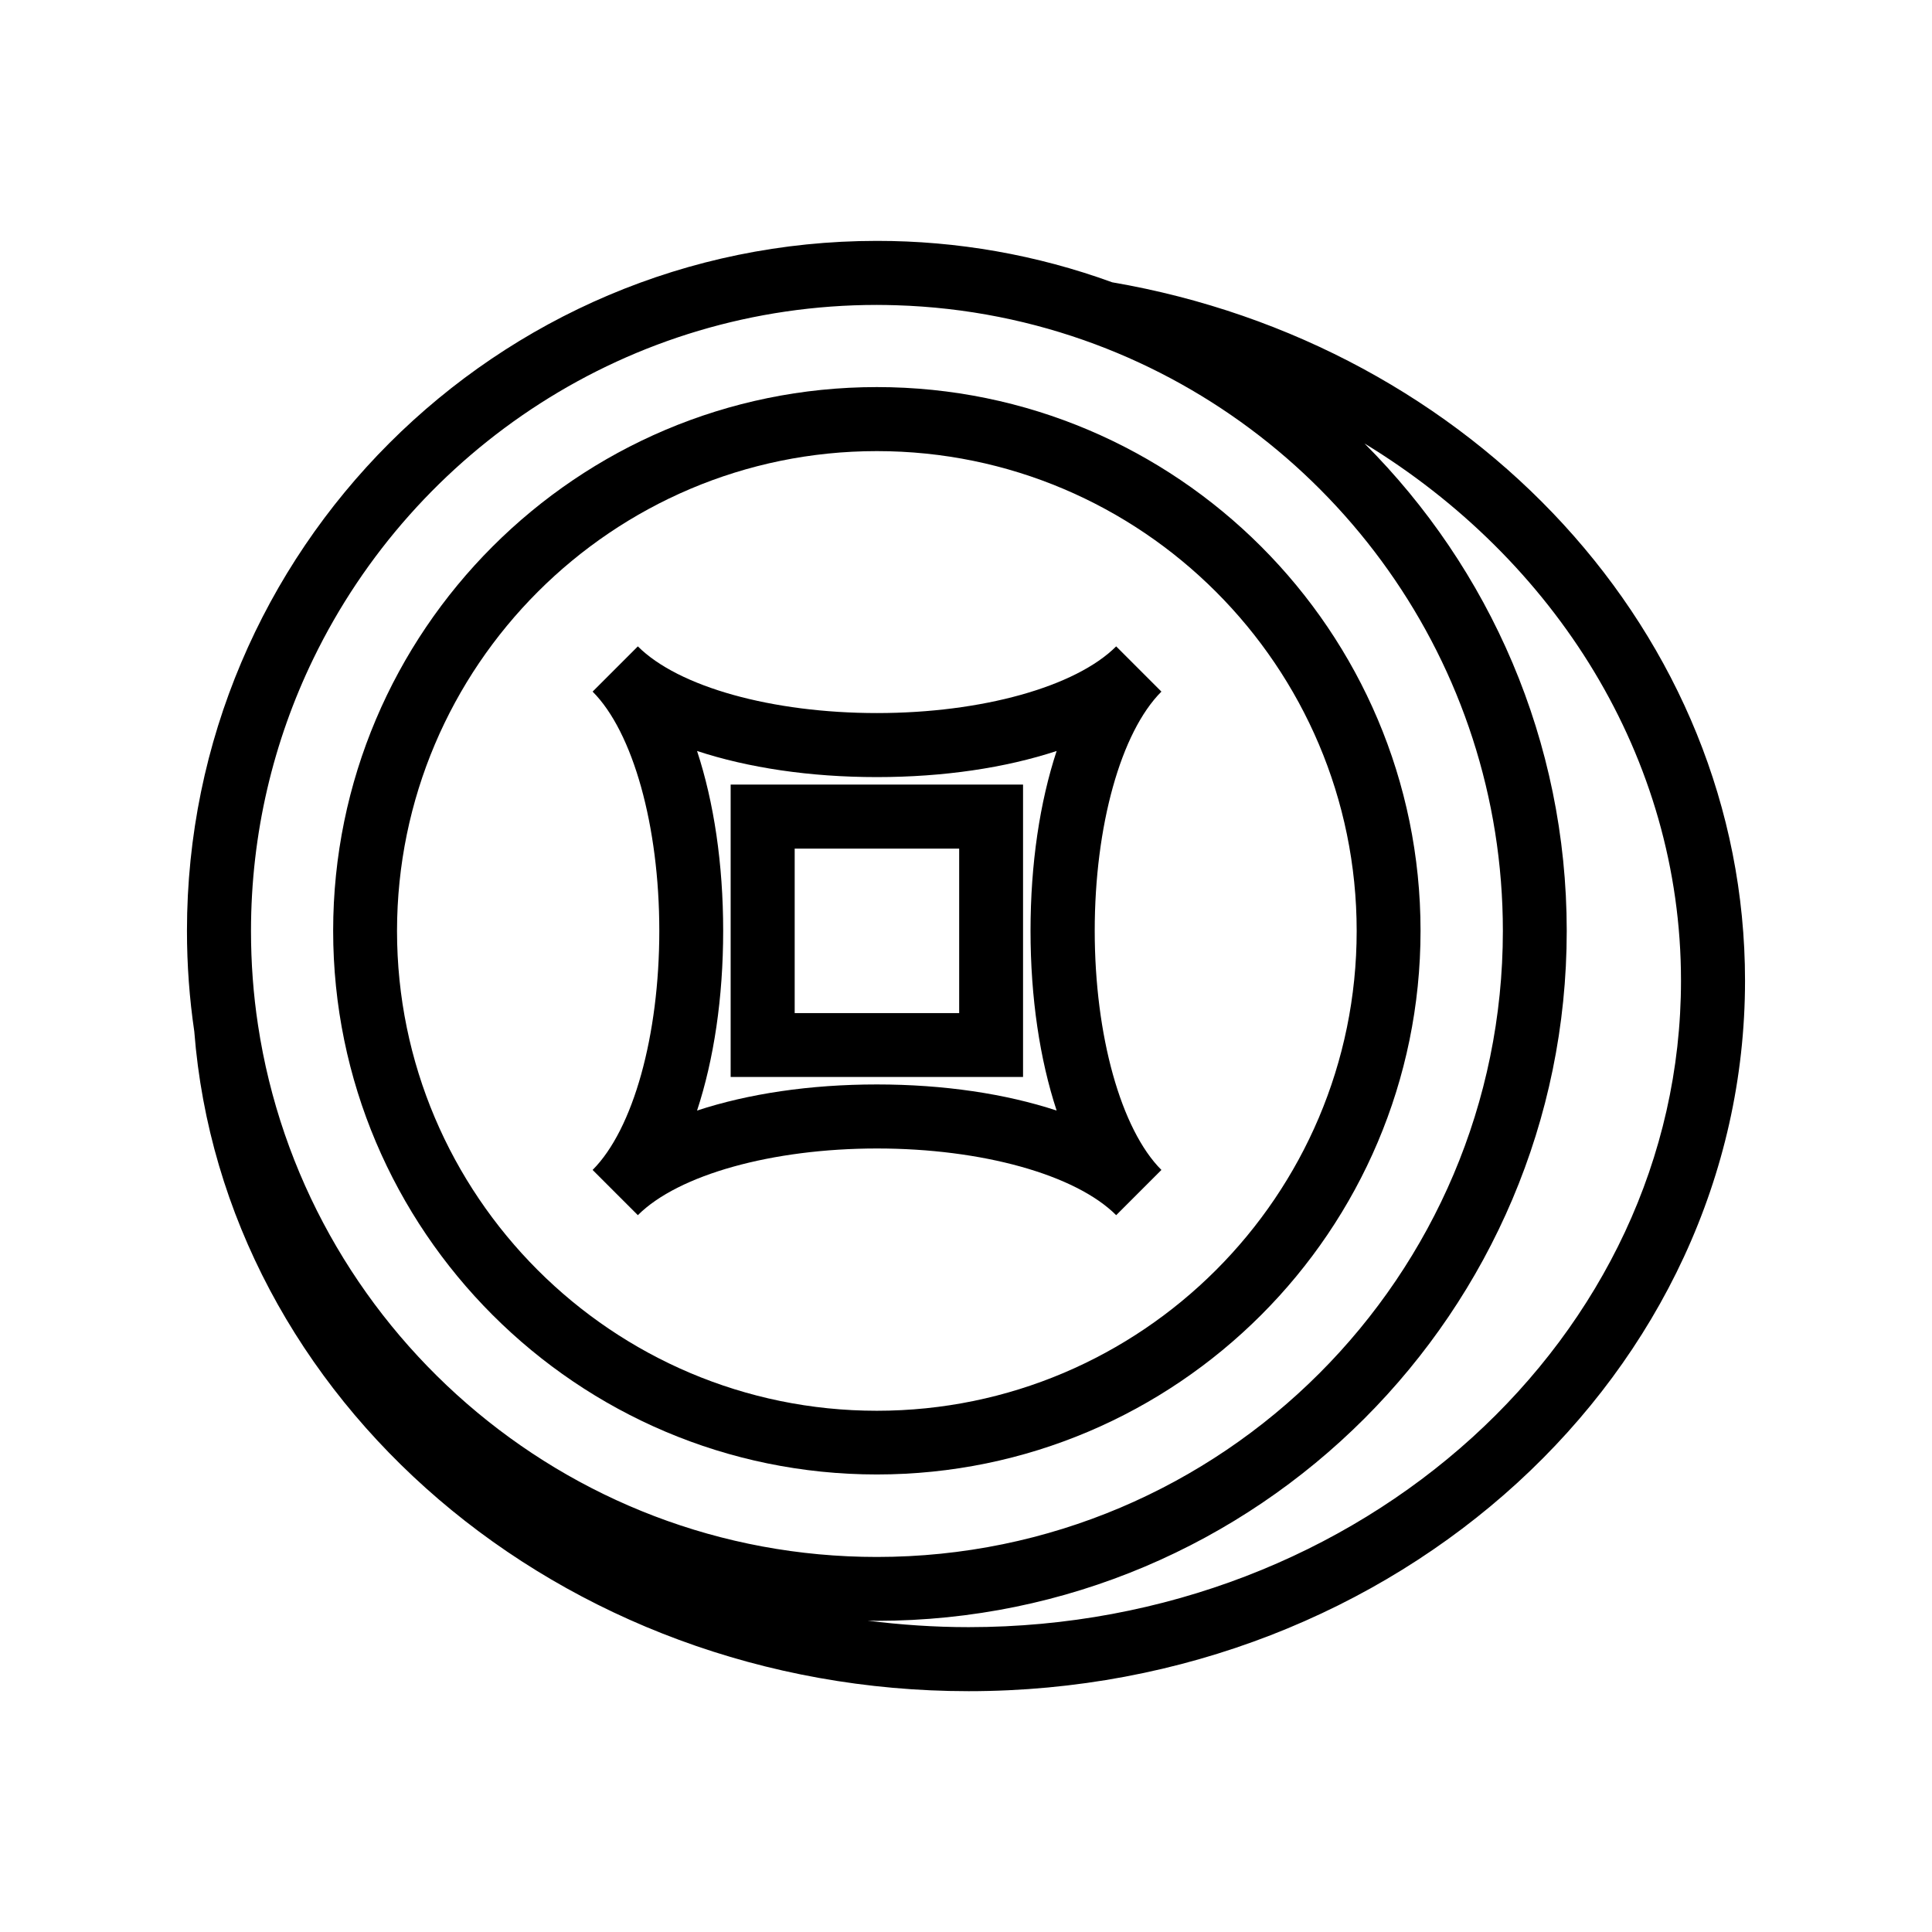
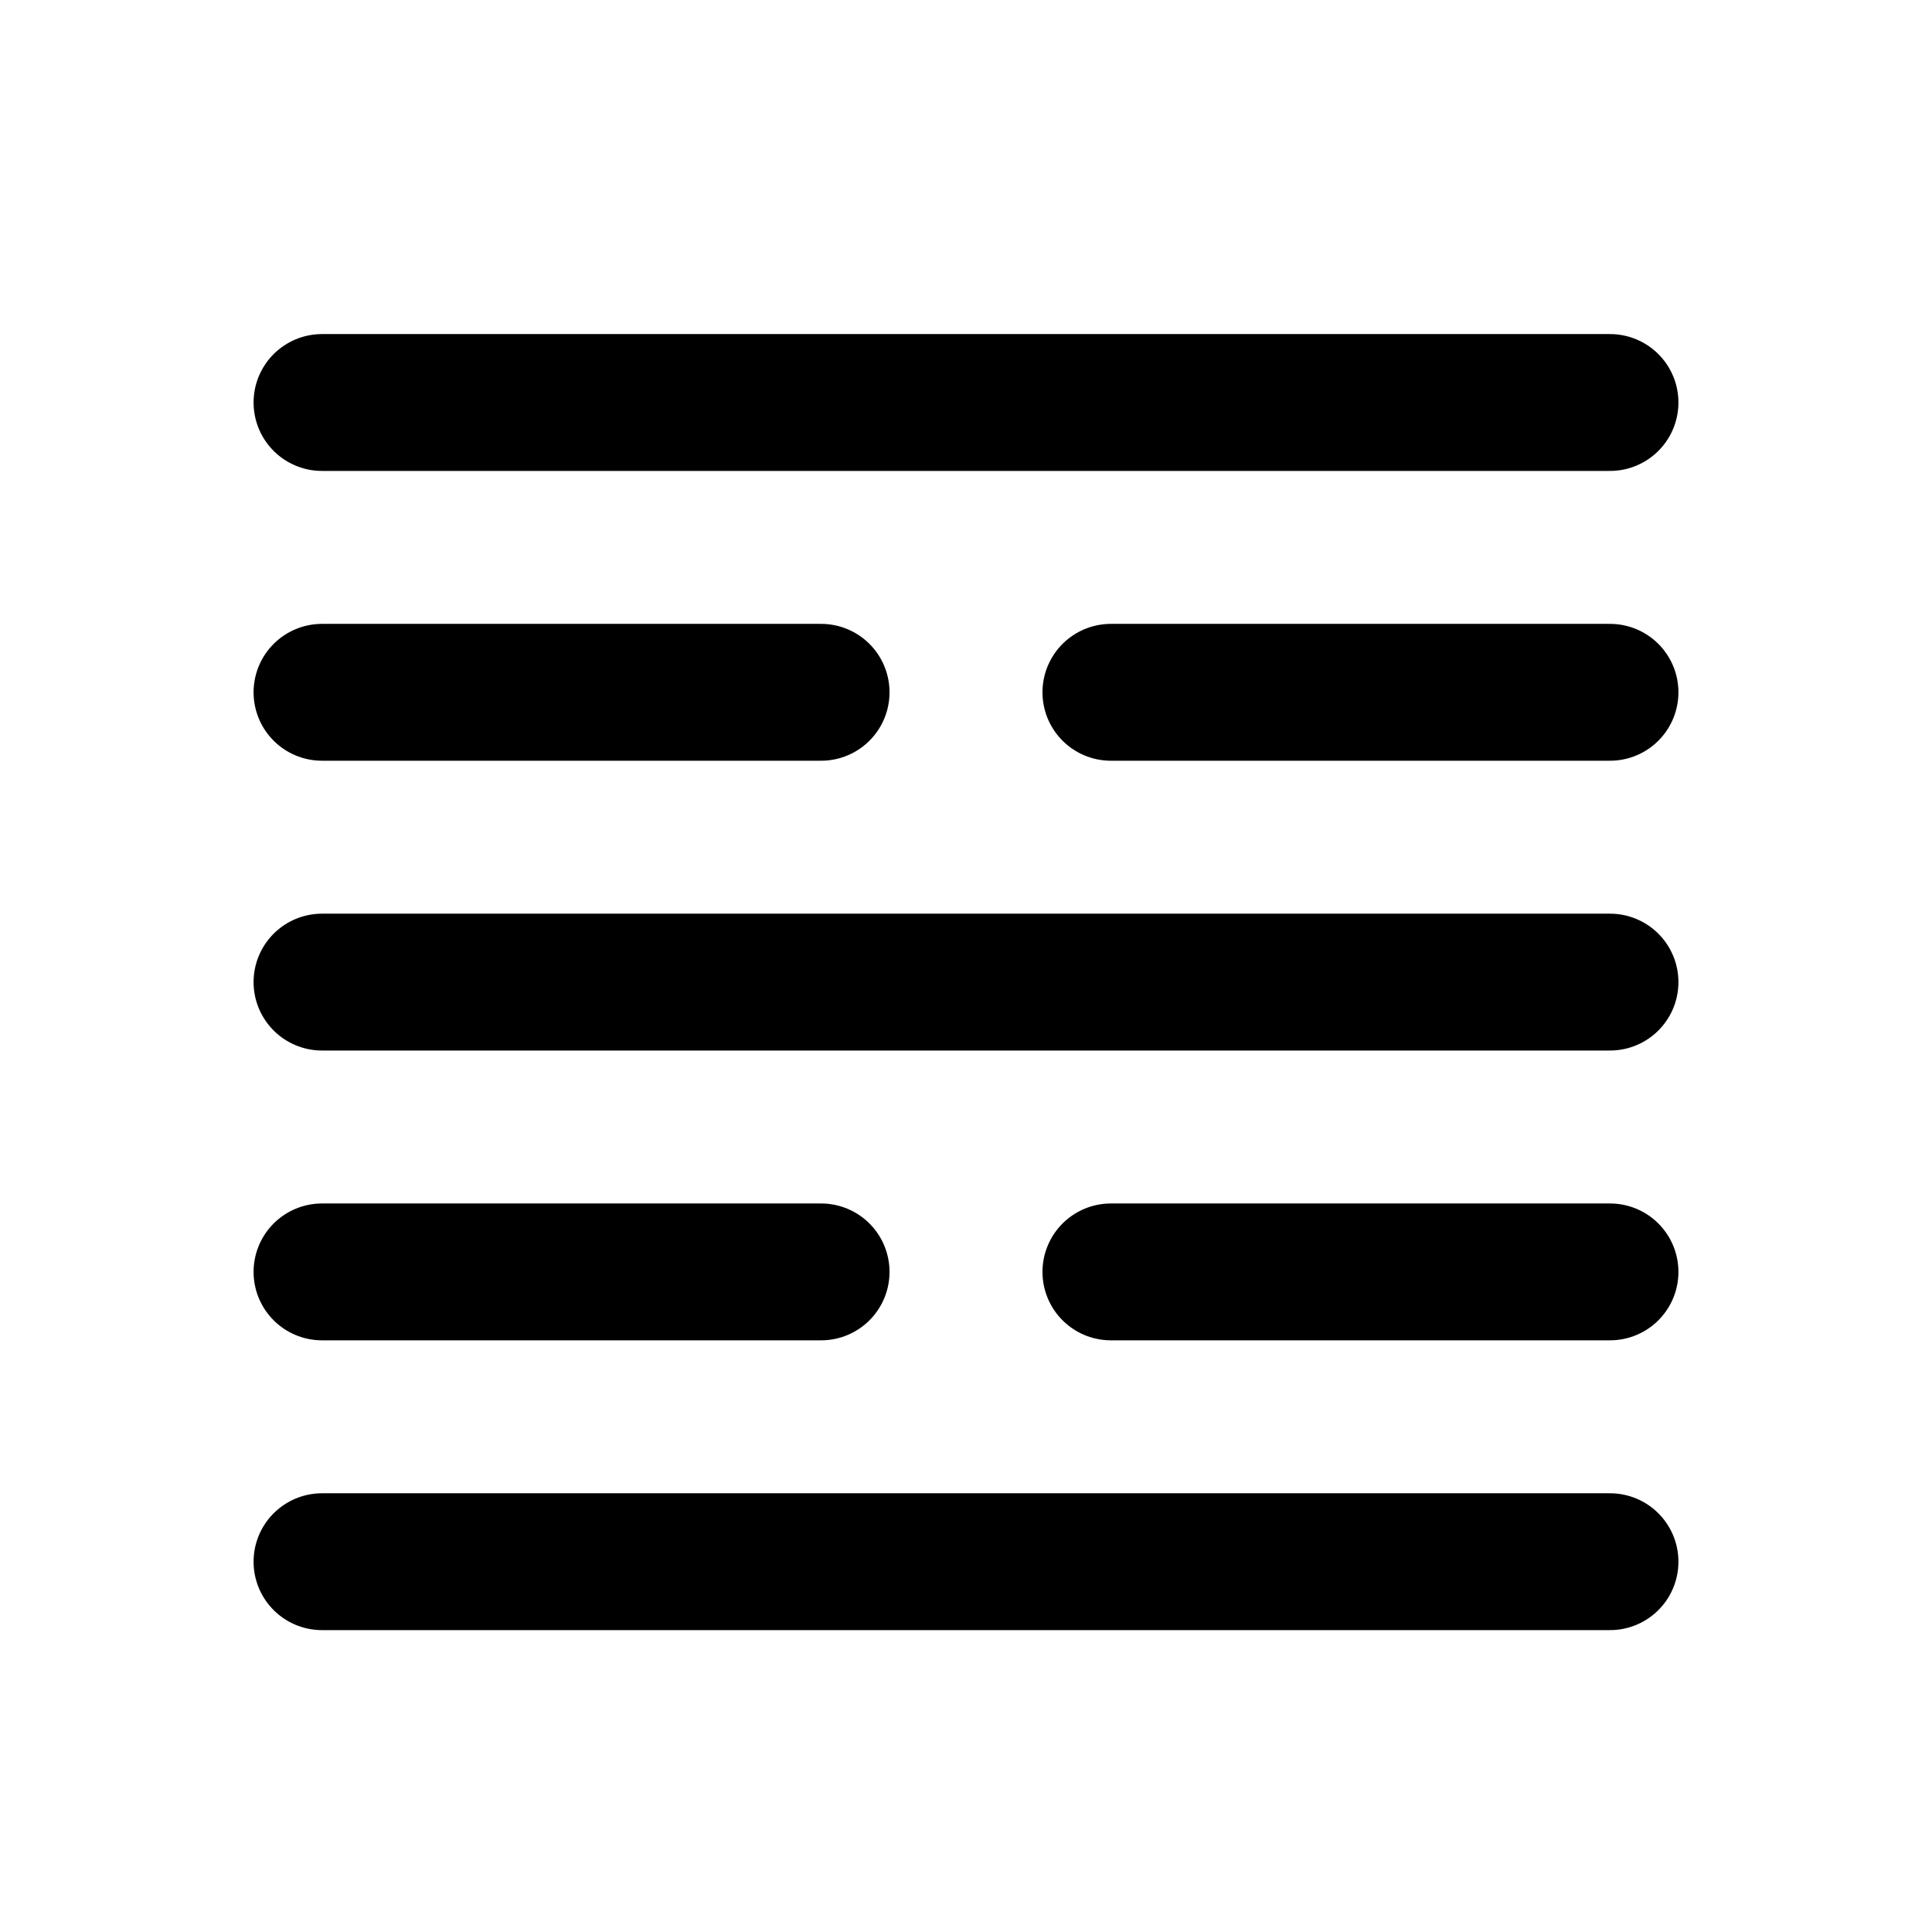
- <svg xmlns="http://www.w3.org/2000/svg" t="1780639039735" class="icon" viewBox="-74.15 -86.87 1189.51 1189.51" version="1.1" p-id="6216">
-   <path d="M610.611 86.938A422.308 422.308 0 0 0 465.715 61.44C231.526 61.44 40.96 252.006 40.96 486.195c0 21.094 1.536 41.779 4.506 61.952C63.078 774.861 270.234 954.368 522.24 954.368c263.578 0 478.003-196.301 478.003-437.453 0-213.709-168.141-391.987-389.632-429.978zM522.24 914.944c-21.094 0-41.882-1.434-62.157-3.994 1.843 0 3.789 0.102 5.632 0.102 234.189 0 424.755-190.566 424.755-424.755 0-117.043-47.616-223.232-124.518-300.134 117.35 71.475 194.867 193.126 194.867 330.752 0 219.443-196.71 398.029-438.579 398.029z m-56.525-814.08c3.994 0 7.987 0.102 11.981 0.205 43.008 1.331 84.173 9.728 122.573 24.064 146.33 54.682 250.88 195.891 250.88 361.165 0 212.48-172.851 385.434-385.434 385.434-192.819 0-353.075-142.336-381.03-327.578-2.867-18.842-4.301-38.195-4.301-57.856 0-60.006 13.824-116.941 38.4-167.629C181.248 189.85 313.242 100.864 465.715 100.864z" p-id="6217" />
-   <path d="M465.715 820.941c184.627 0 334.746-150.221 334.746-334.746S650.342 151.45 465.715 151.45 130.97 301.67 130.97 486.195s150.221 334.746 334.746 334.746z m0-630.067c162.918 0 295.424 132.506 295.424 295.424 0 162.918-132.506 295.424-295.424 295.424-162.918 0-295.424-132.506-295.424-295.424 0.102-162.918 132.608-295.424 295.424-295.424z" p-id="6218" />
-   <path d="M304.64 647.373l13.926 13.926c24.883-24.883 82.739-41.062 147.251-41.062 64.512 0 122.266 16.077 147.251 41.062l13.926-13.926 13.926-13.926c-24.883-24.883-41.062-82.739-41.062-147.251 0-64.512 16.077-122.266 41.062-147.251l-13.926-13.926-13.926-13.926c-24.883 24.883-82.739 41.062-147.251 41.062-64.512 0-122.266-16.077-147.251-41.062l-13.926 13.926-13.926 13.926c24.883 24.883 41.062 82.739 41.062 147.251 0 64.512-16.077 122.266-41.062 147.251l13.926 13.926z m50.381-271.872c31.437 10.342 69.427 16.077 110.694 16.077s79.258-5.734 110.694-16.077c-10.342 31.437-16.077 69.427-16.077 110.694s5.734 79.258 16.077 110.694c-31.437-10.342-69.427-16.077-110.694-16.077s-79.258 5.734-110.694 16.077c10.342-31.437 16.077-69.427 16.077-110.694s-5.734-79.258-16.077-110.694z" p-id="6219" />
-   <path d="M555.725 396.186H375.706v180.019h180.019V396.186z m-39.322 140.698h-101.274v-101.274h101.274v101.274z" p-id="6220" />
+ <svg xmlns="http://www.w3.org/2000/svg" viewBox="0 0 24 24" fill="none" stroke="#000" stroke-width="1.7" stroke-linecap="round">
+   <line x1="4" y1="5" x2="20" y2="5" />
+   <line x1="4" y1="8.6" x2="10.2" y2="8.6" />
+   <line x1="13.8" y1="8.6" x2="20" y2="8.6" />
+   <line x1="4" y1="12.2" x2="20" y2="12.2" />
+   <line x1="4" y1="15.8" x2="10.2" y2="15.8" />
+   <line x1="13.8" y1="15.8" x2="20" y2="15.8" />
+   <line x1="4" y1="19.4" x2="20" y2="19.4" />
</svg>
